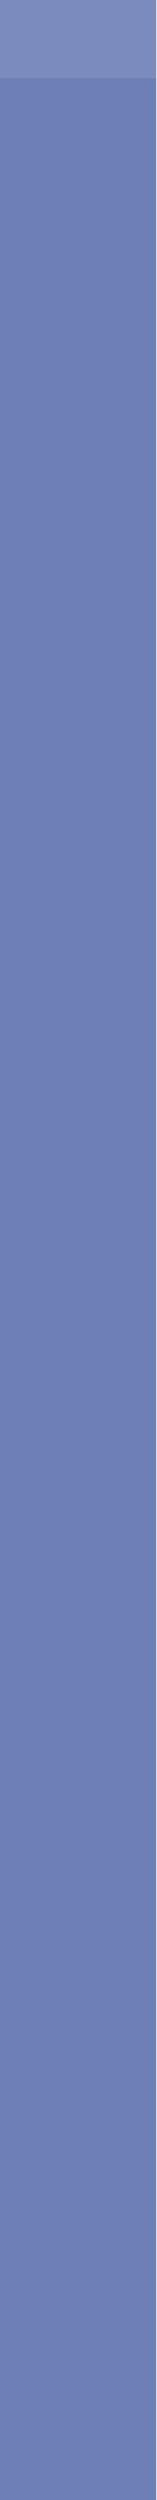
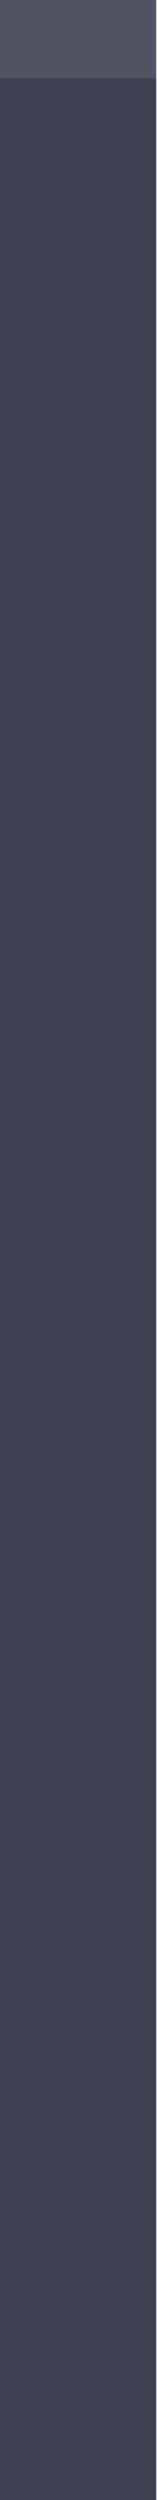
<svg xmlns="http://www.w3.org/2000/svg" width="2" height="32" viewBox="0 0 2 32">
-   <rect width="2" height="32" fill="#6e7fb7" />
+   <rect width="2" height="32" fill="#404254" />
  <rect width="2" height="1" fill="#f8f8f2" fill-opacity="0.1" />
</svg>
